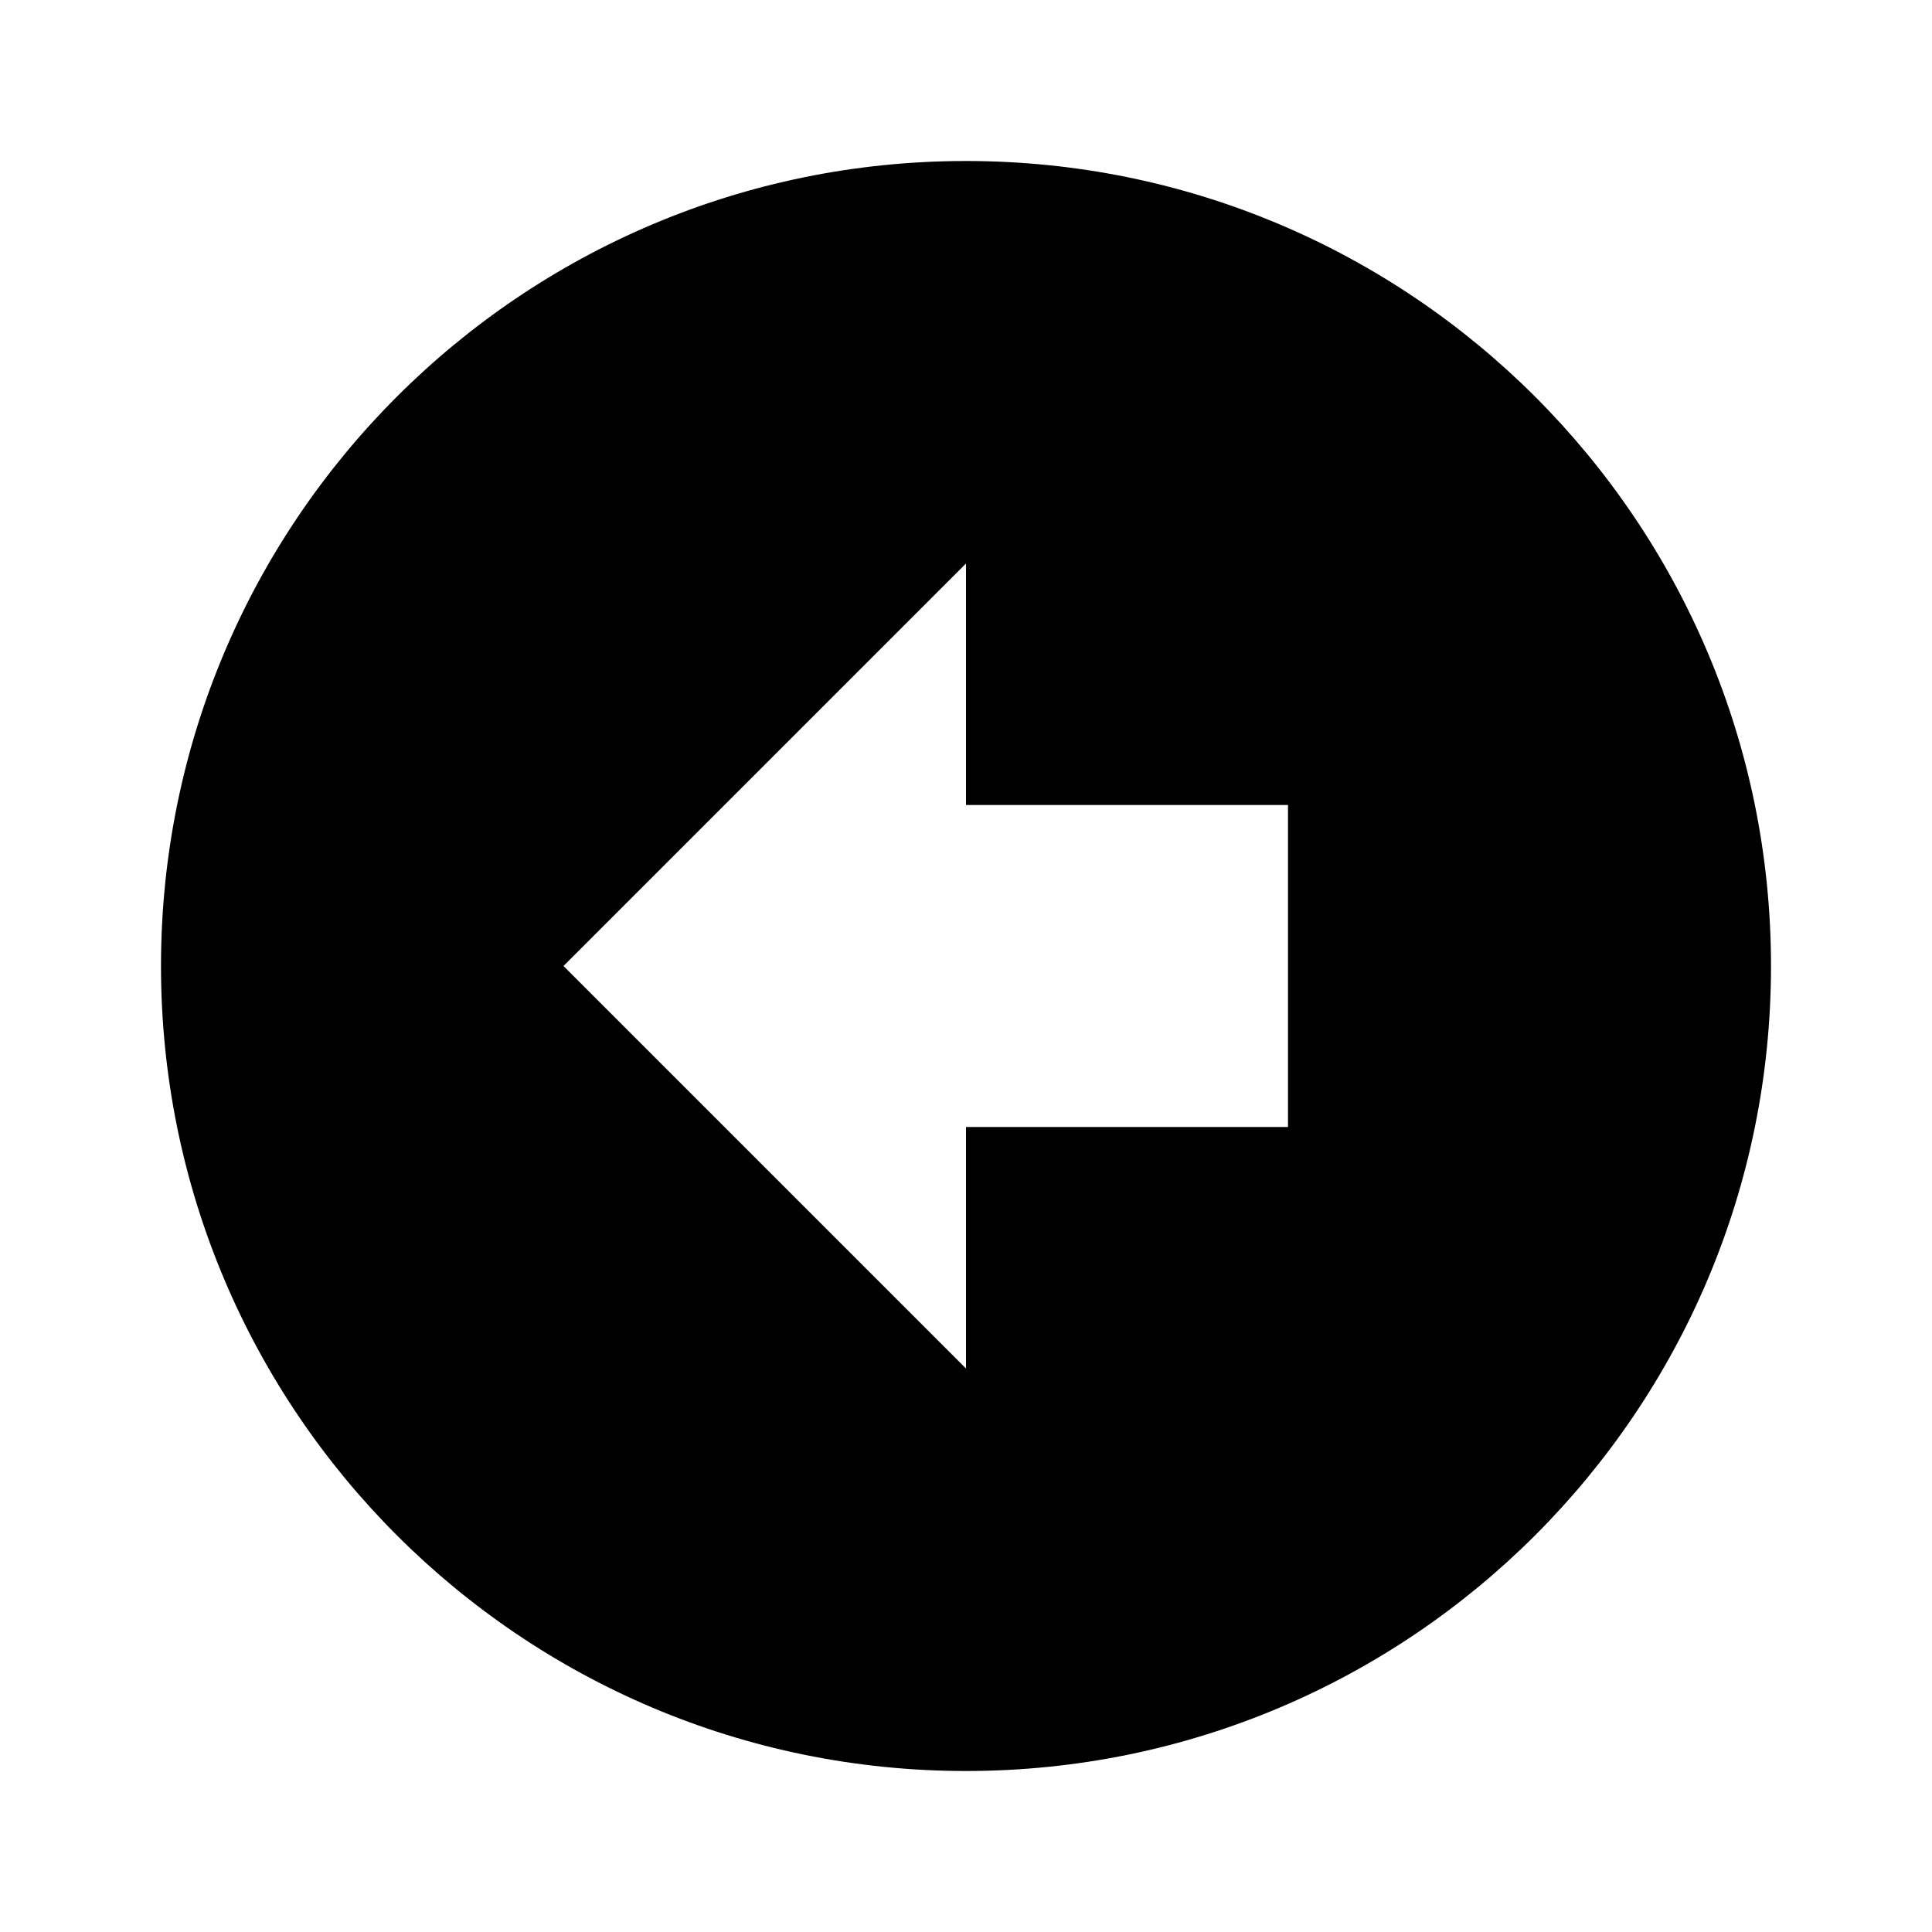
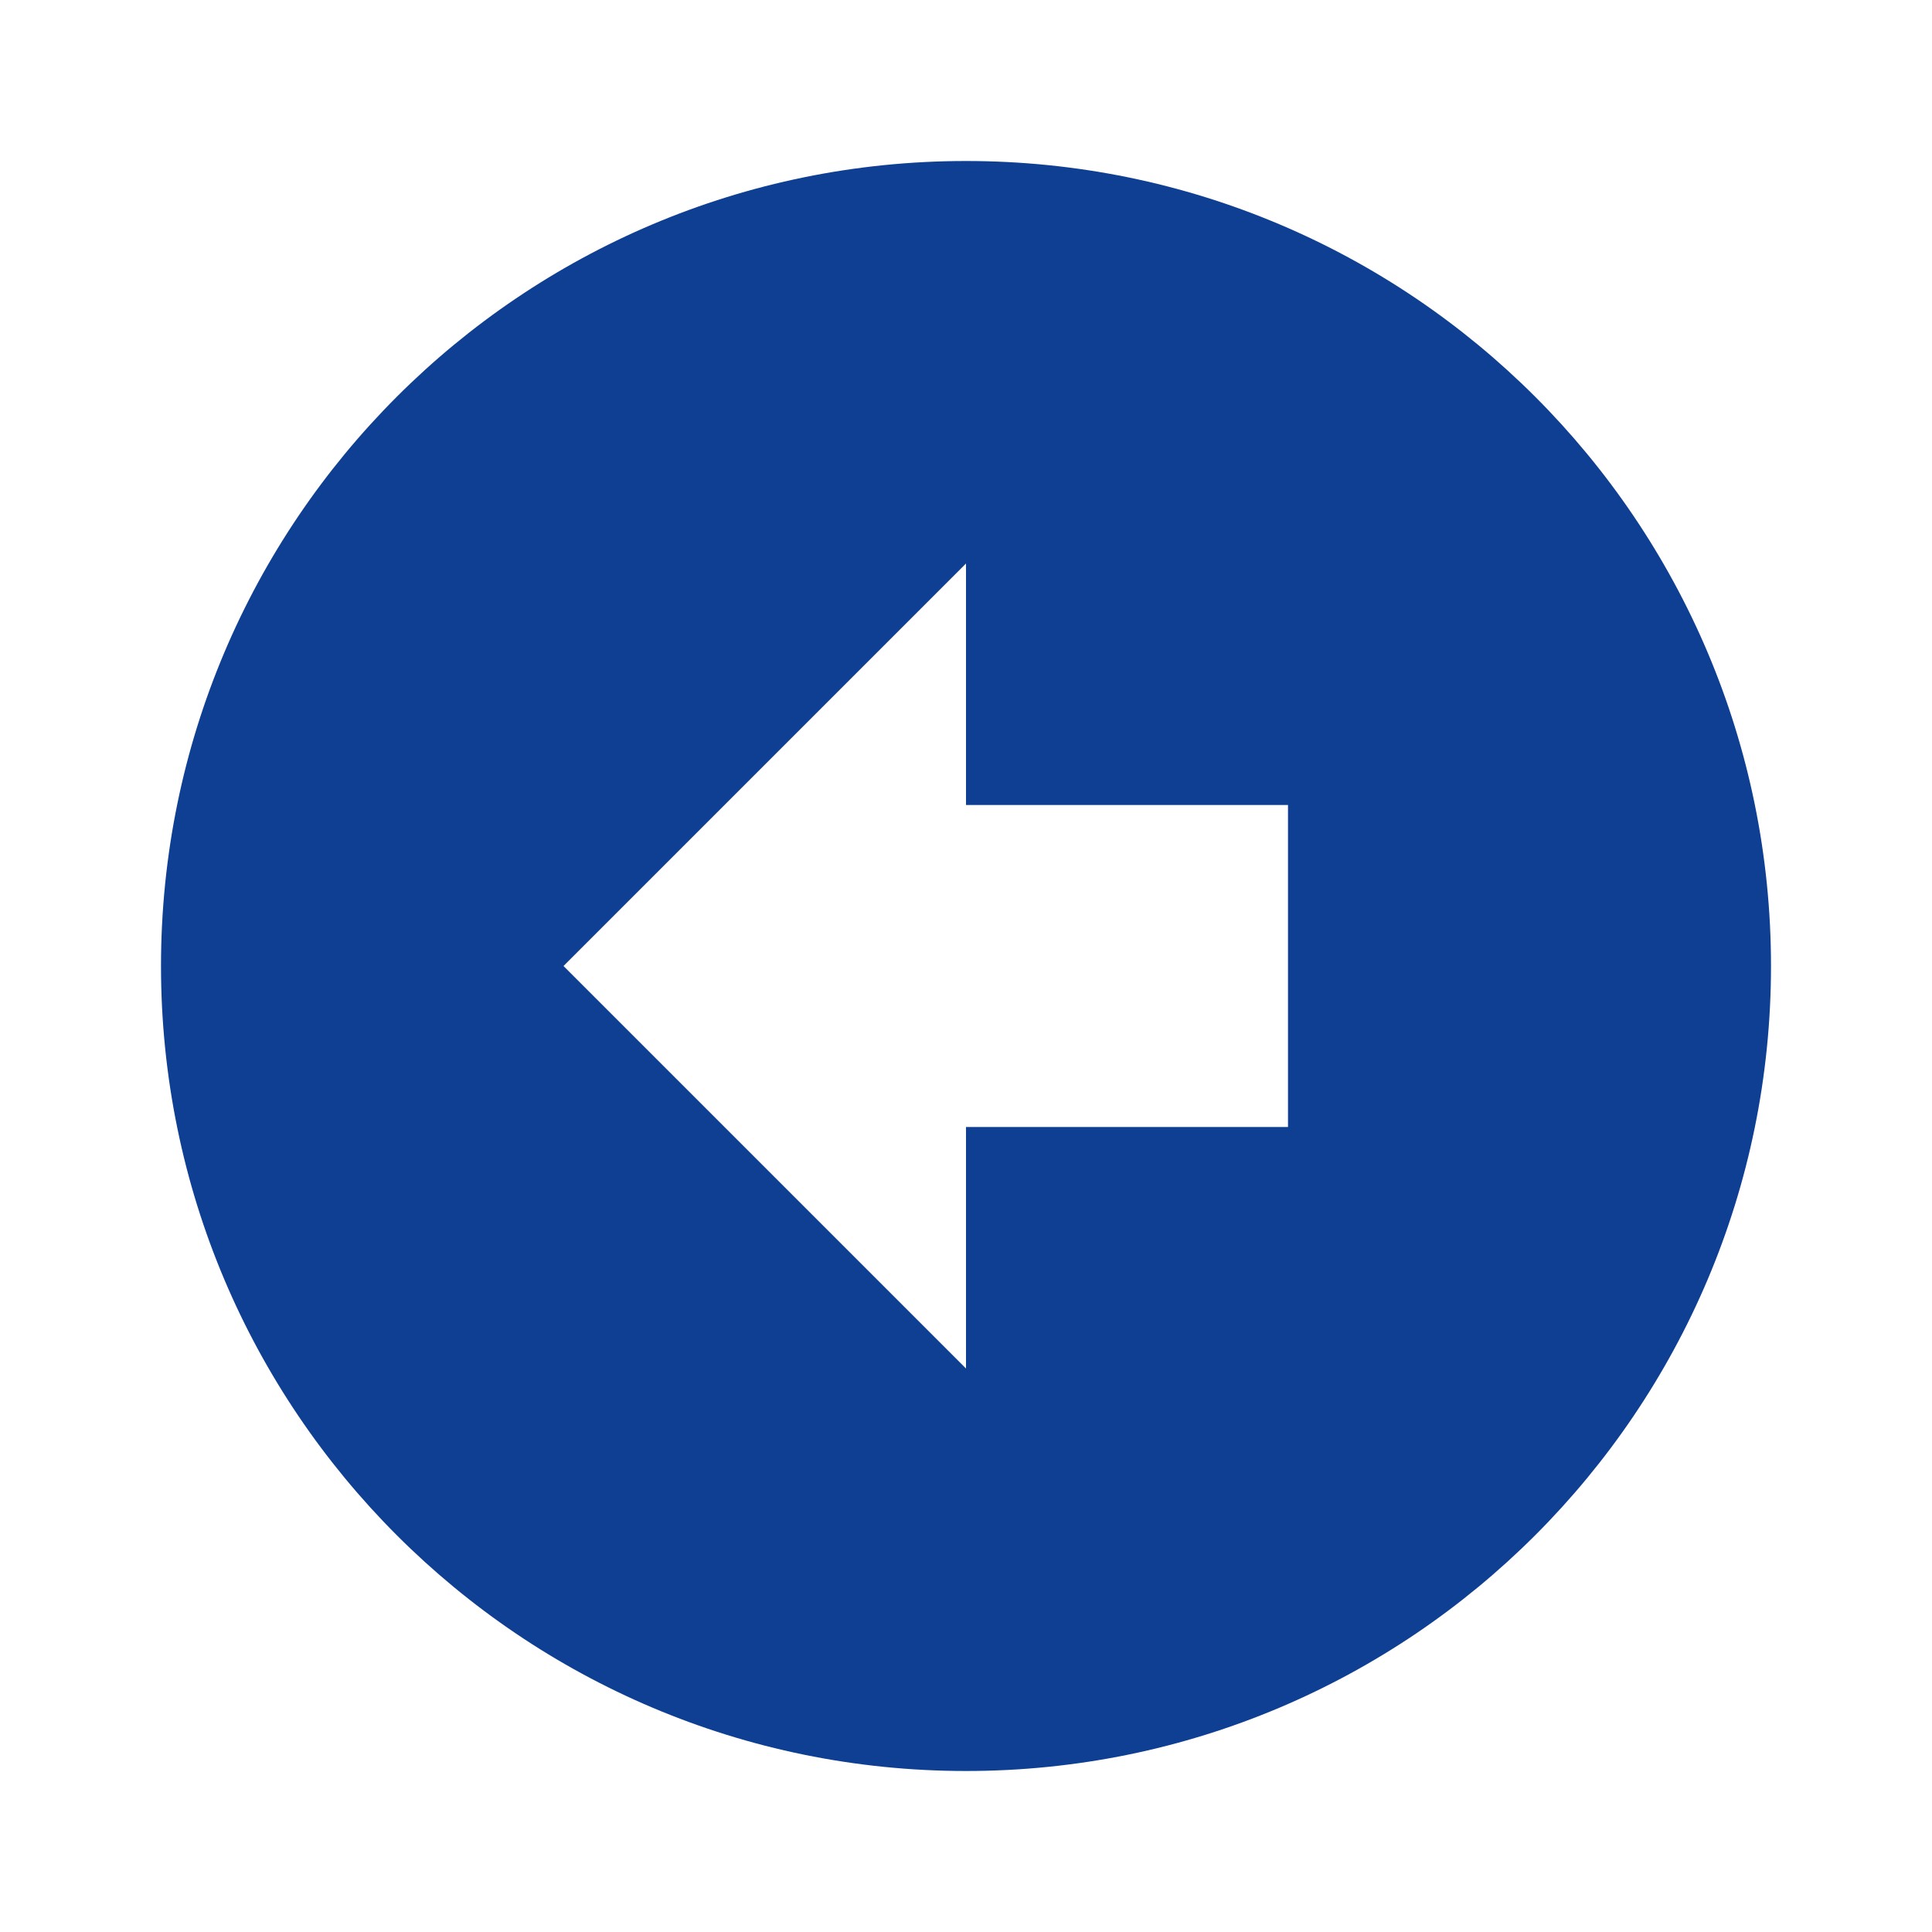
<svg xmlns="http://www.w3.org/2000/svg" version="1.1" width="24" height="24" viewBox="0 0 24 24">
-   <path d="M22,12A10,10 0 0,1 12,22A10,10 0 0,1 2,12A10,10 0 0,1 12,2A10,10 0 0,1 22,12M7,12L12,17V14H16V10H12V7L7,12Z" />
+   <path d="M22,12A10,10 0 0,1 12,22A10,10 0 0,1 2,12A10,10 0 0,1 12,2A10,10 0 0,1 22,12M7,12L12,17V14H16V10H12V7L7,12Z" fill="#0E3F93" />
</svg>
